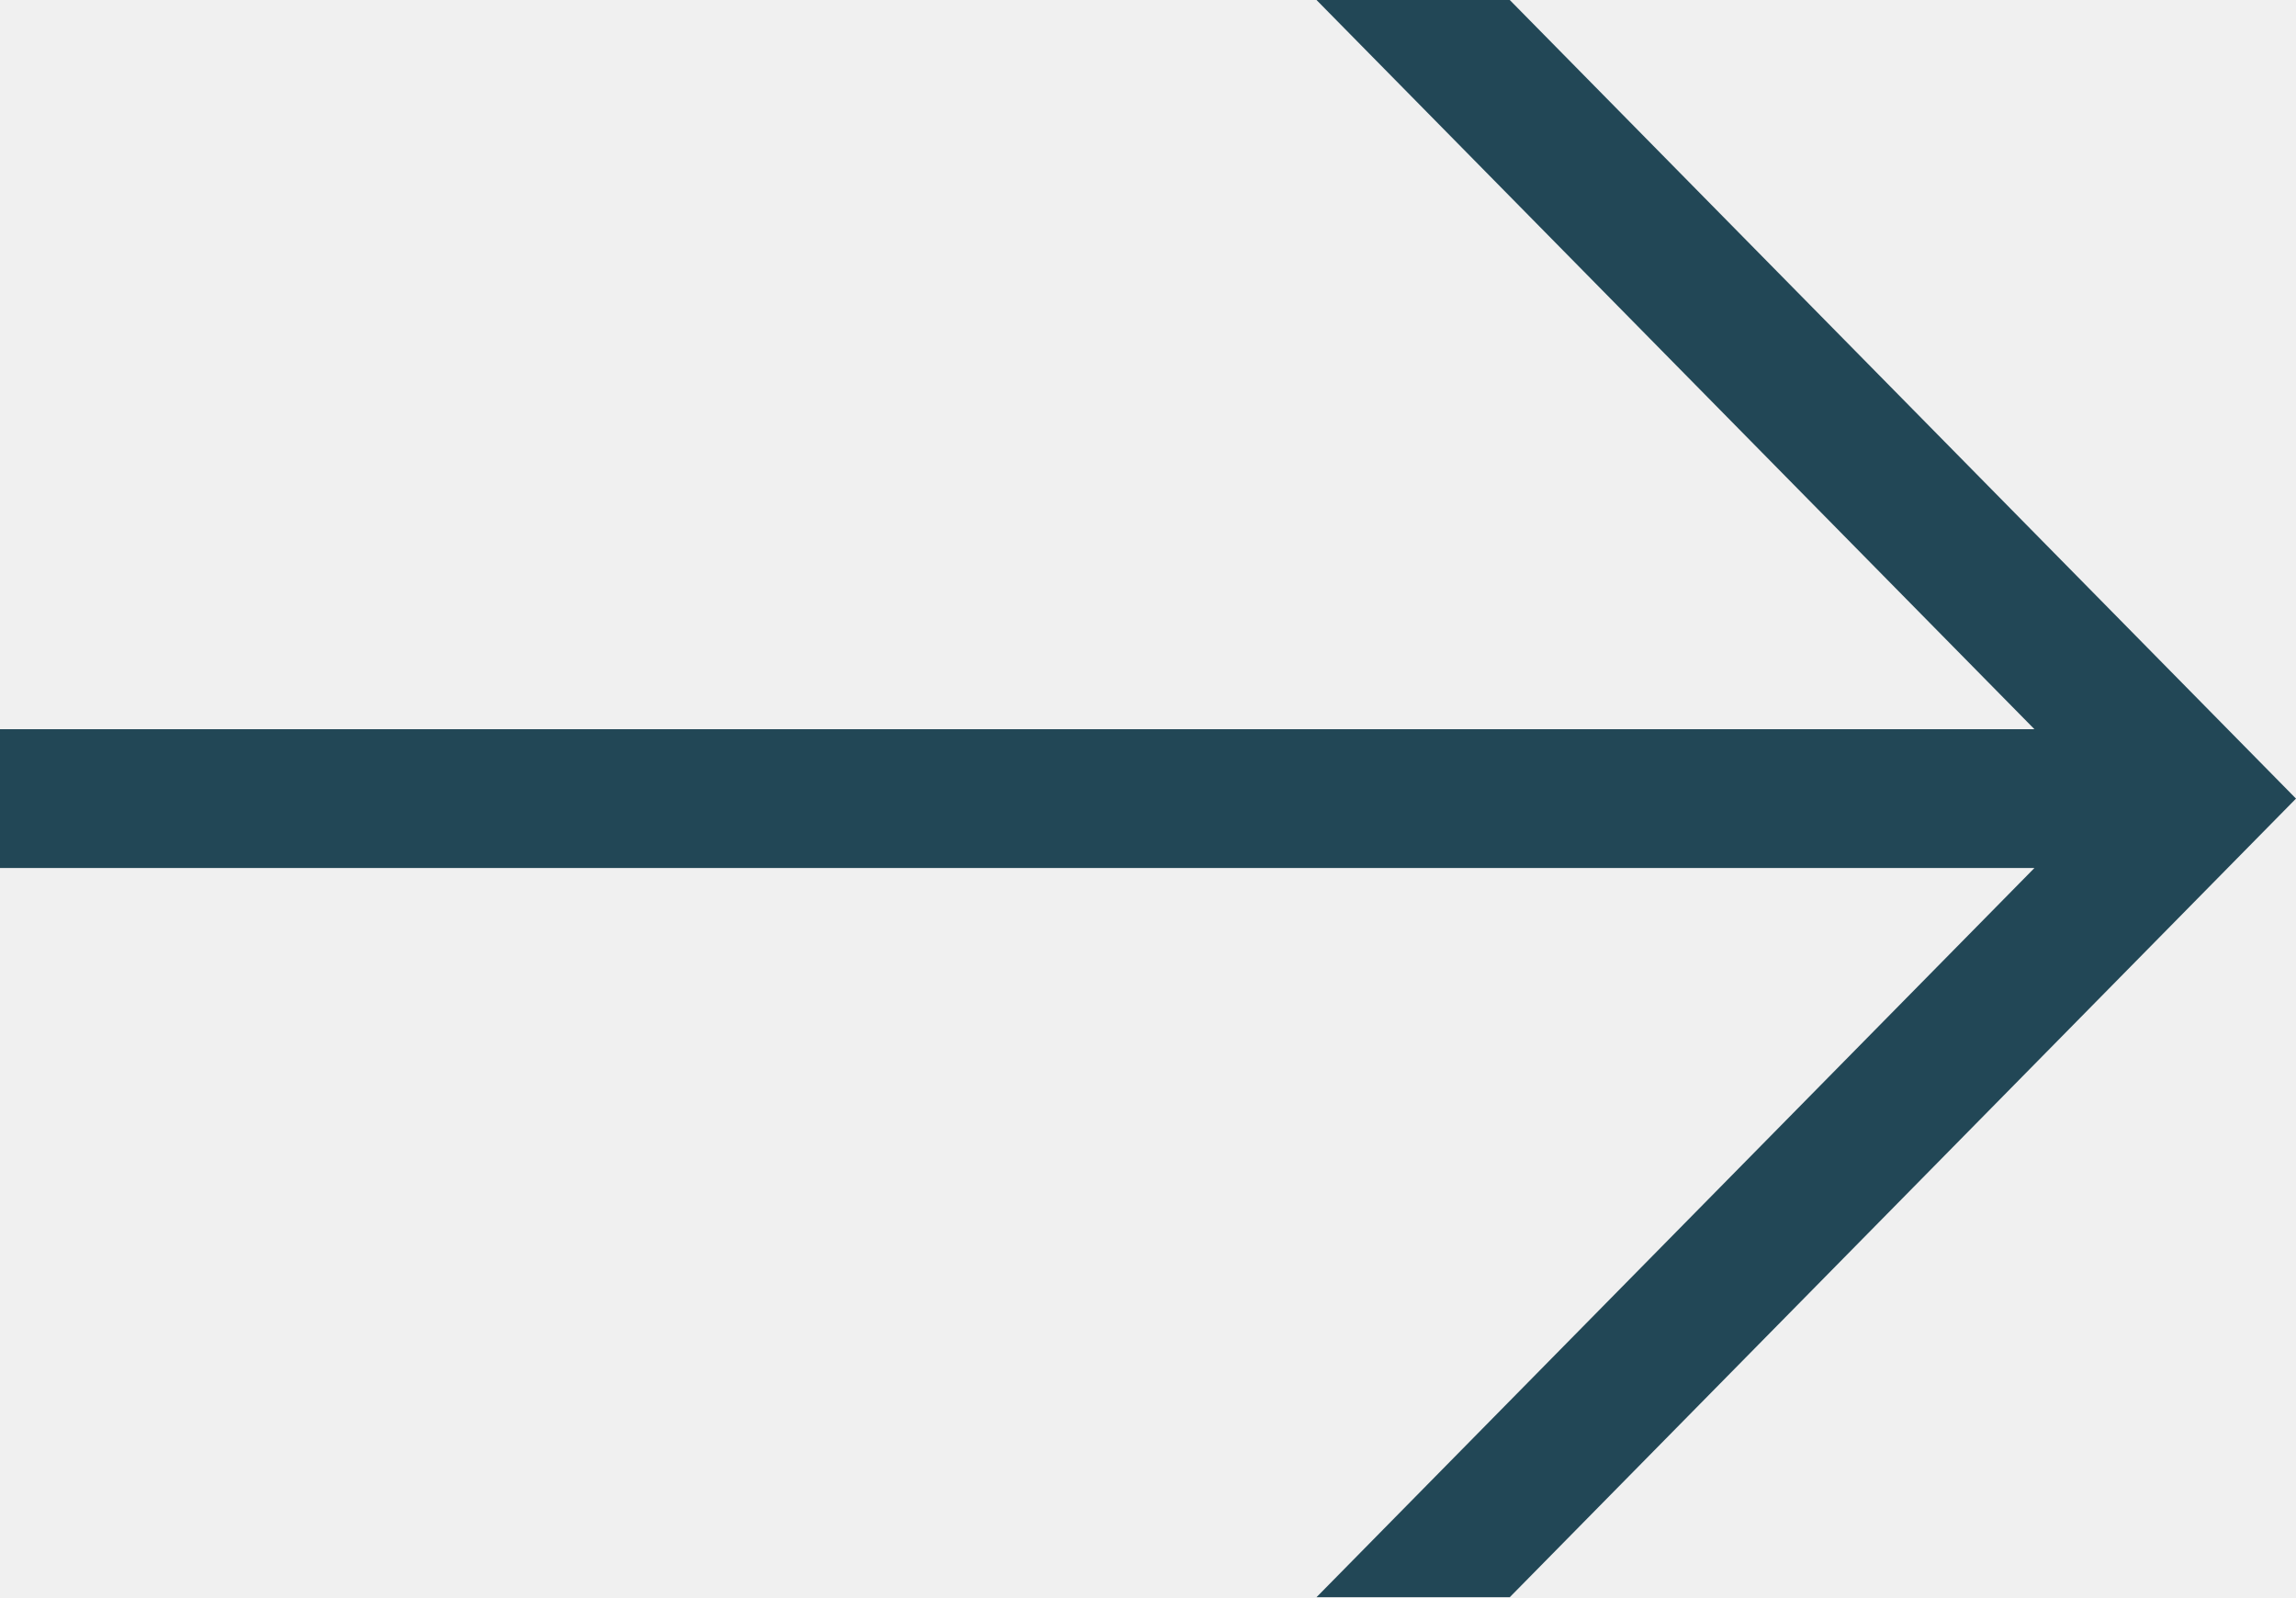
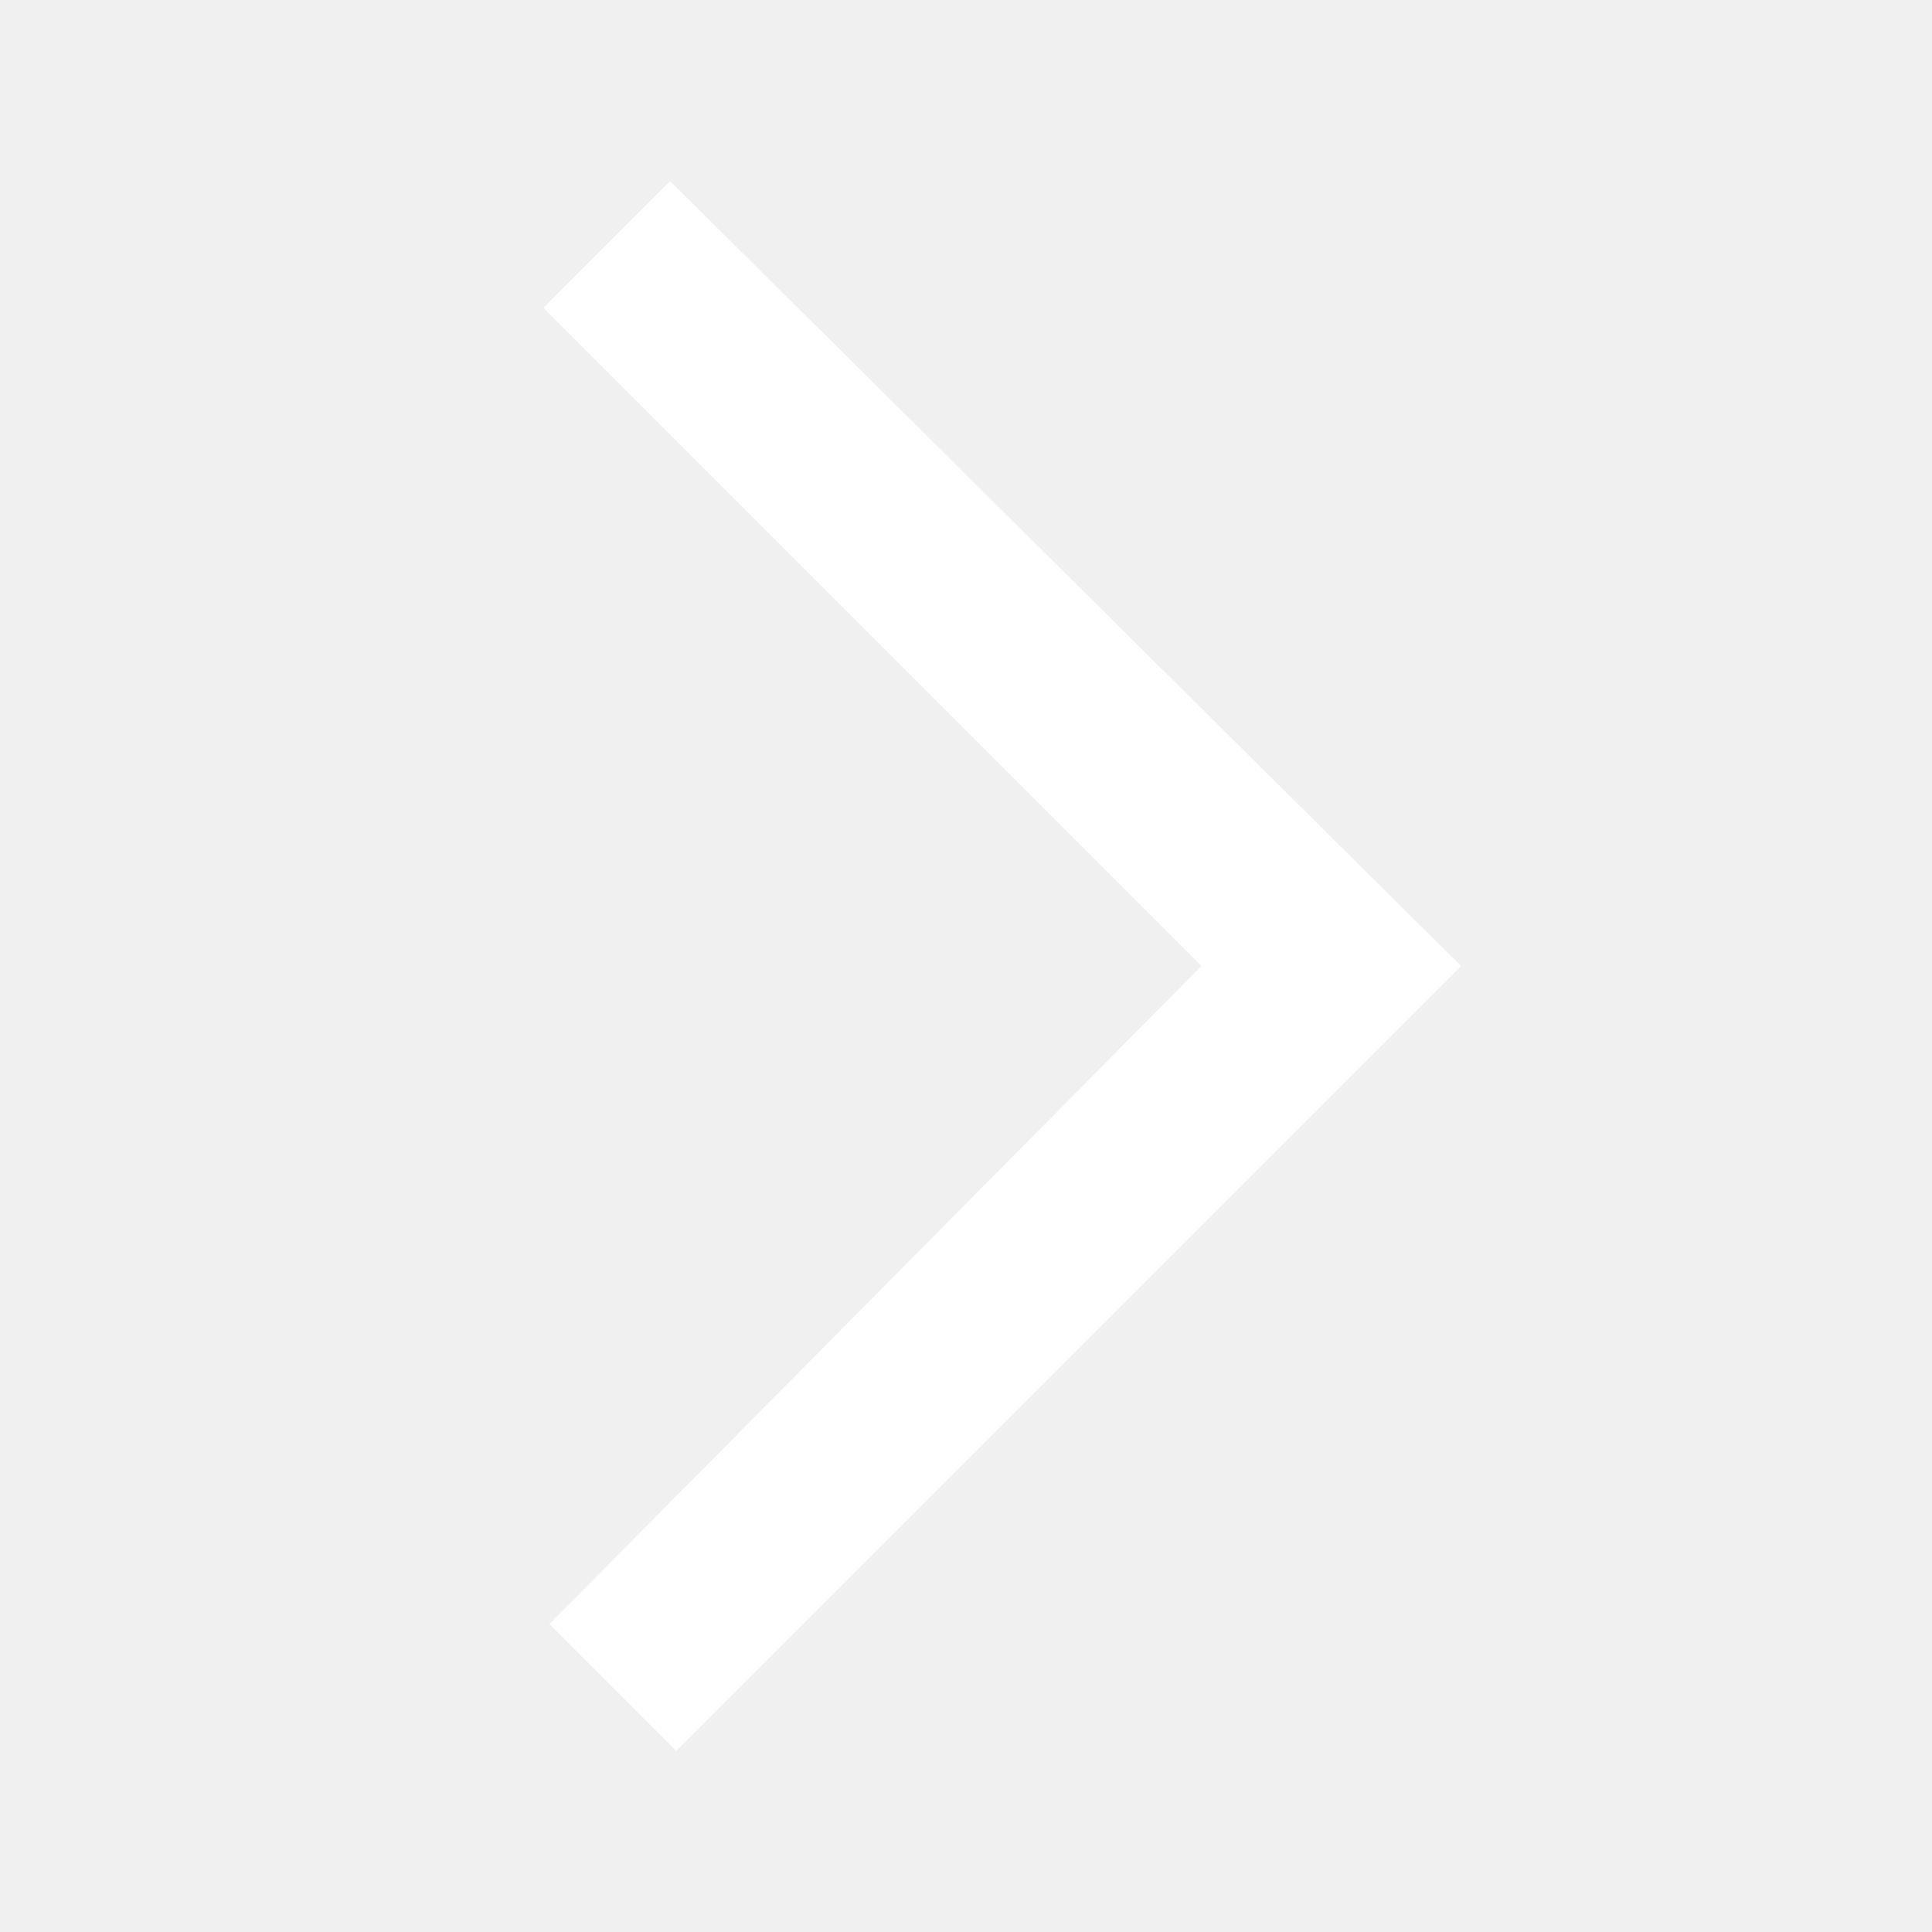
- <svg xmlns="http://www.w3.org/2000/svg" width="23" height="16" viewBox="0 0 23 16" fill="none">
-   <path d="M15.124 0H13.188L20.38 7.305L0 7.305V8.695L20.38 8.695L13.188 16H15.124L23 8L15.124 0Z" fill="#224756" />
+ <svg xmlns="http://www.w3.org/2000/svg" width="24" height="24" viewBox="0 0 24 24" fill="none">
+   <path d="M14.925 12L6.75 3.825L8.325 2.25L18.15 12L8.4 21.75L6.825 20.175L14.925 12Z" fill="white" />
</svg>
